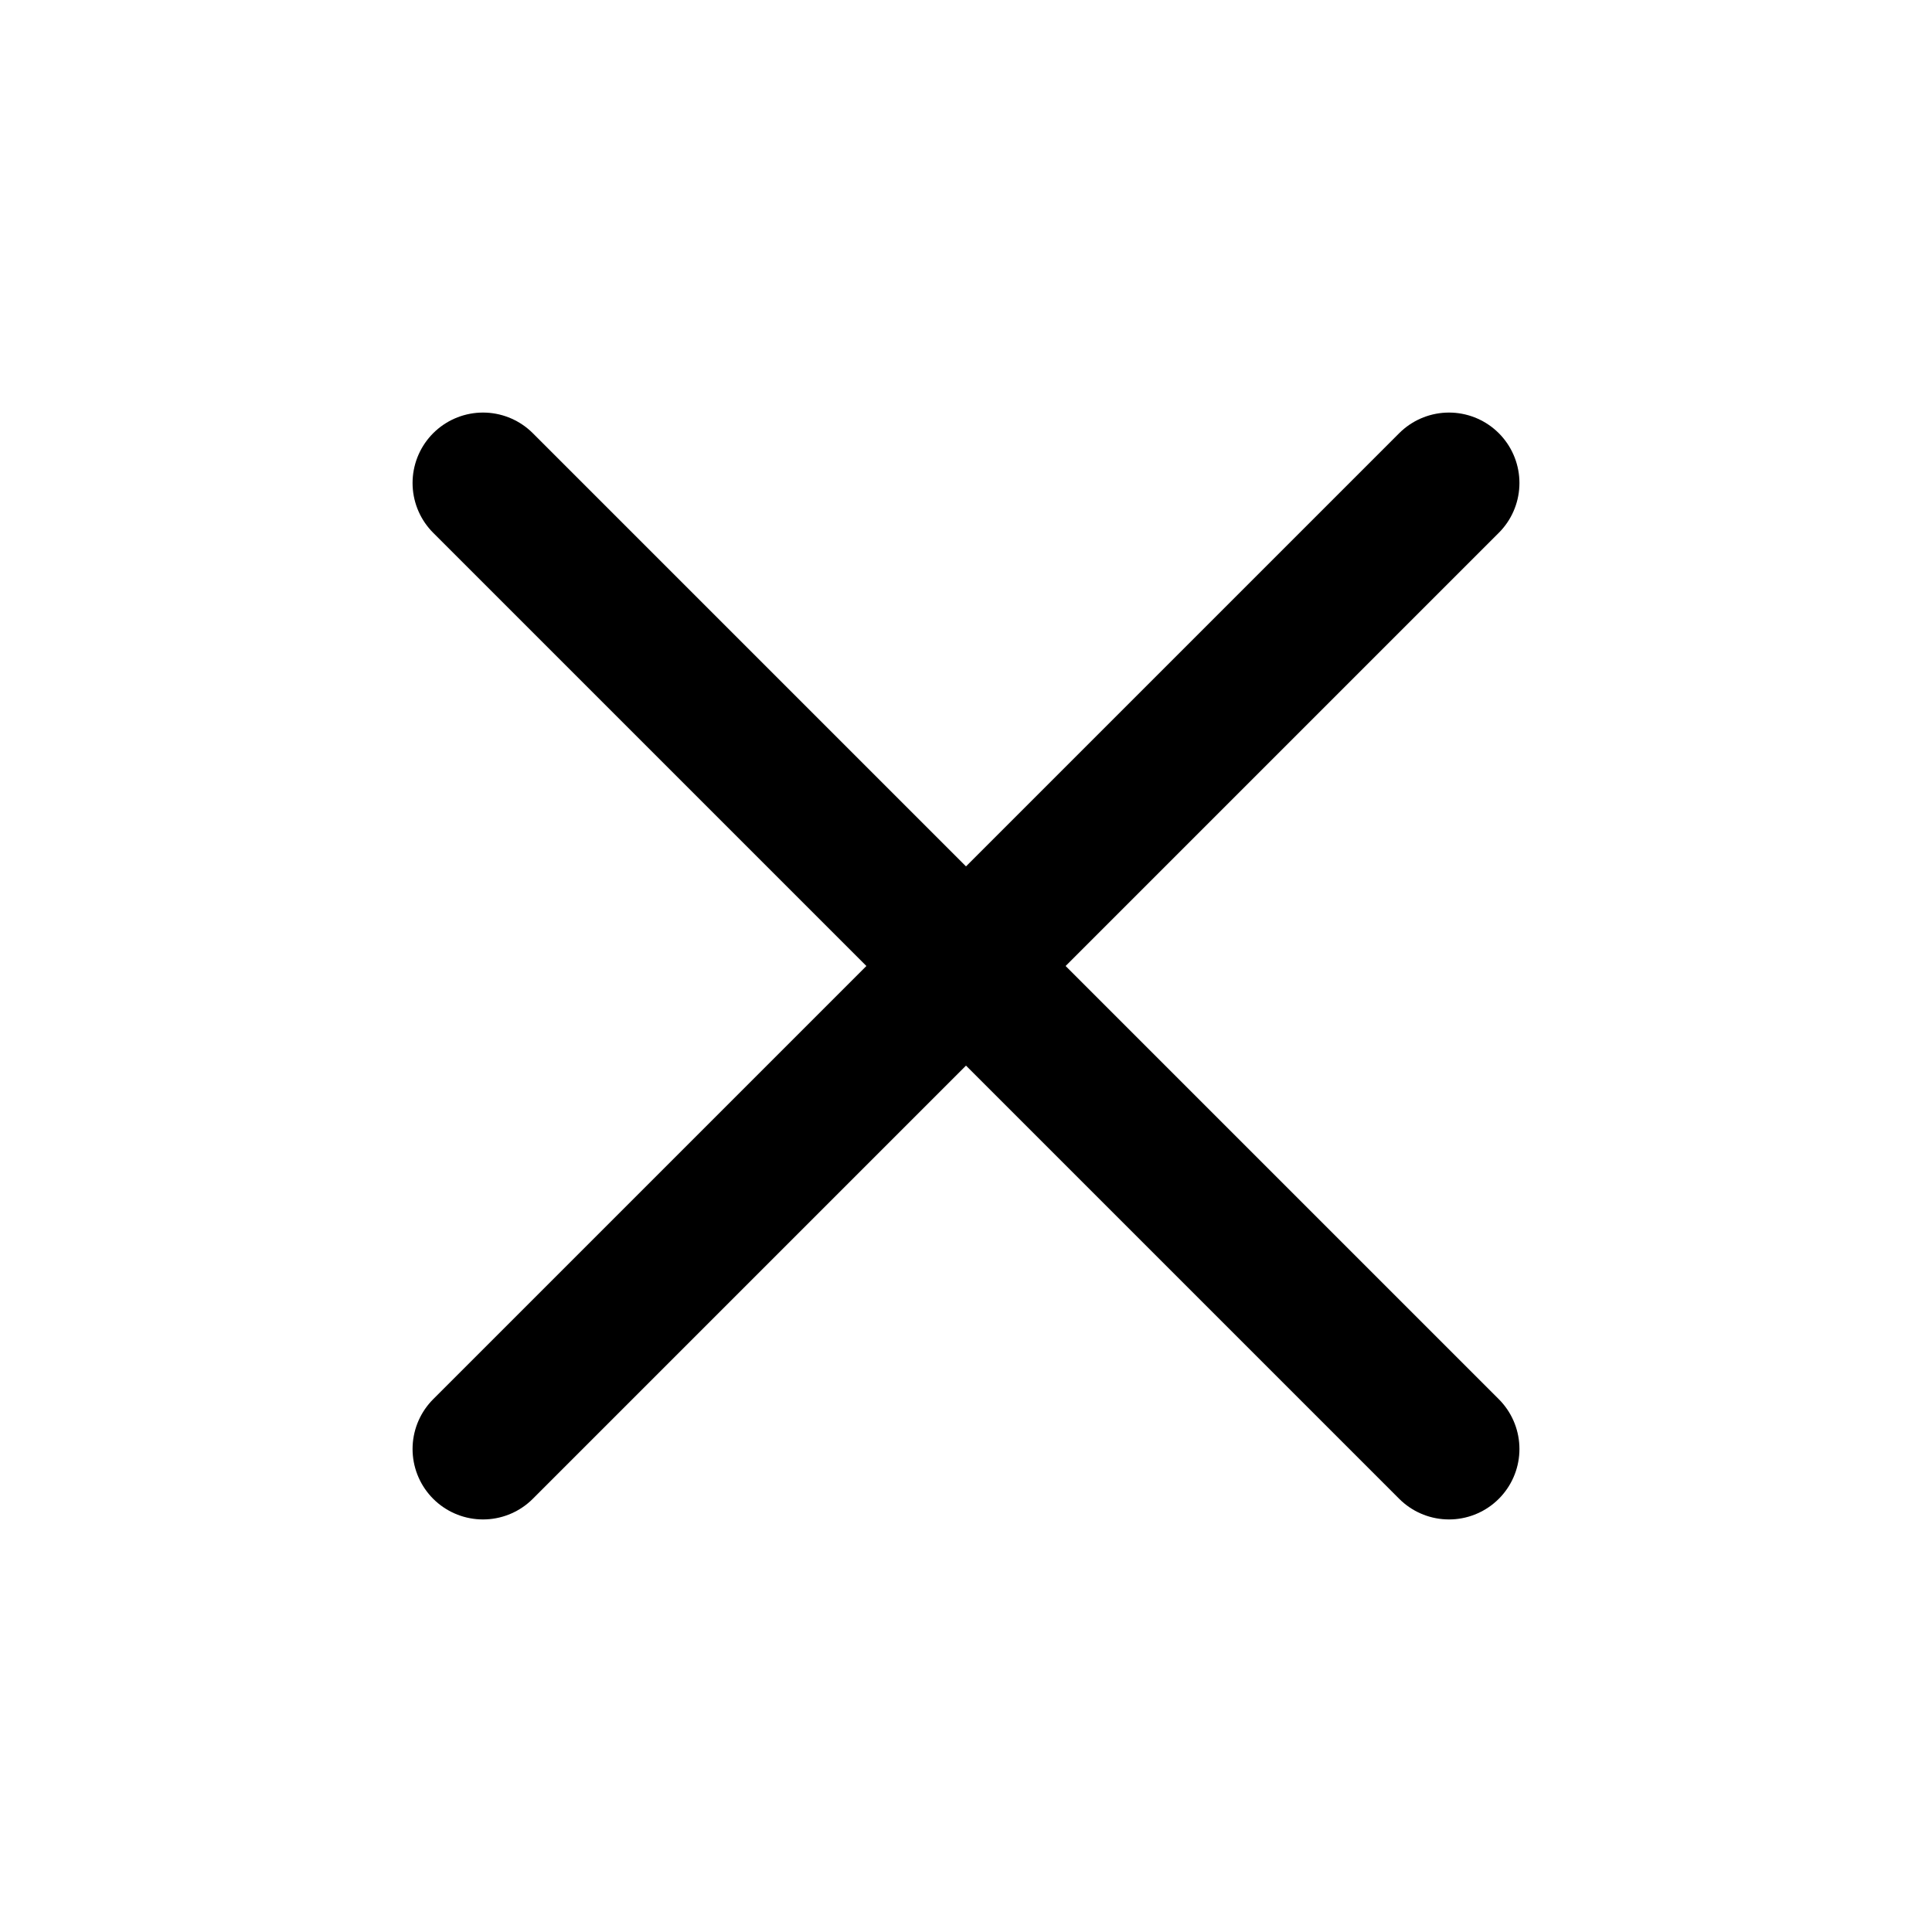
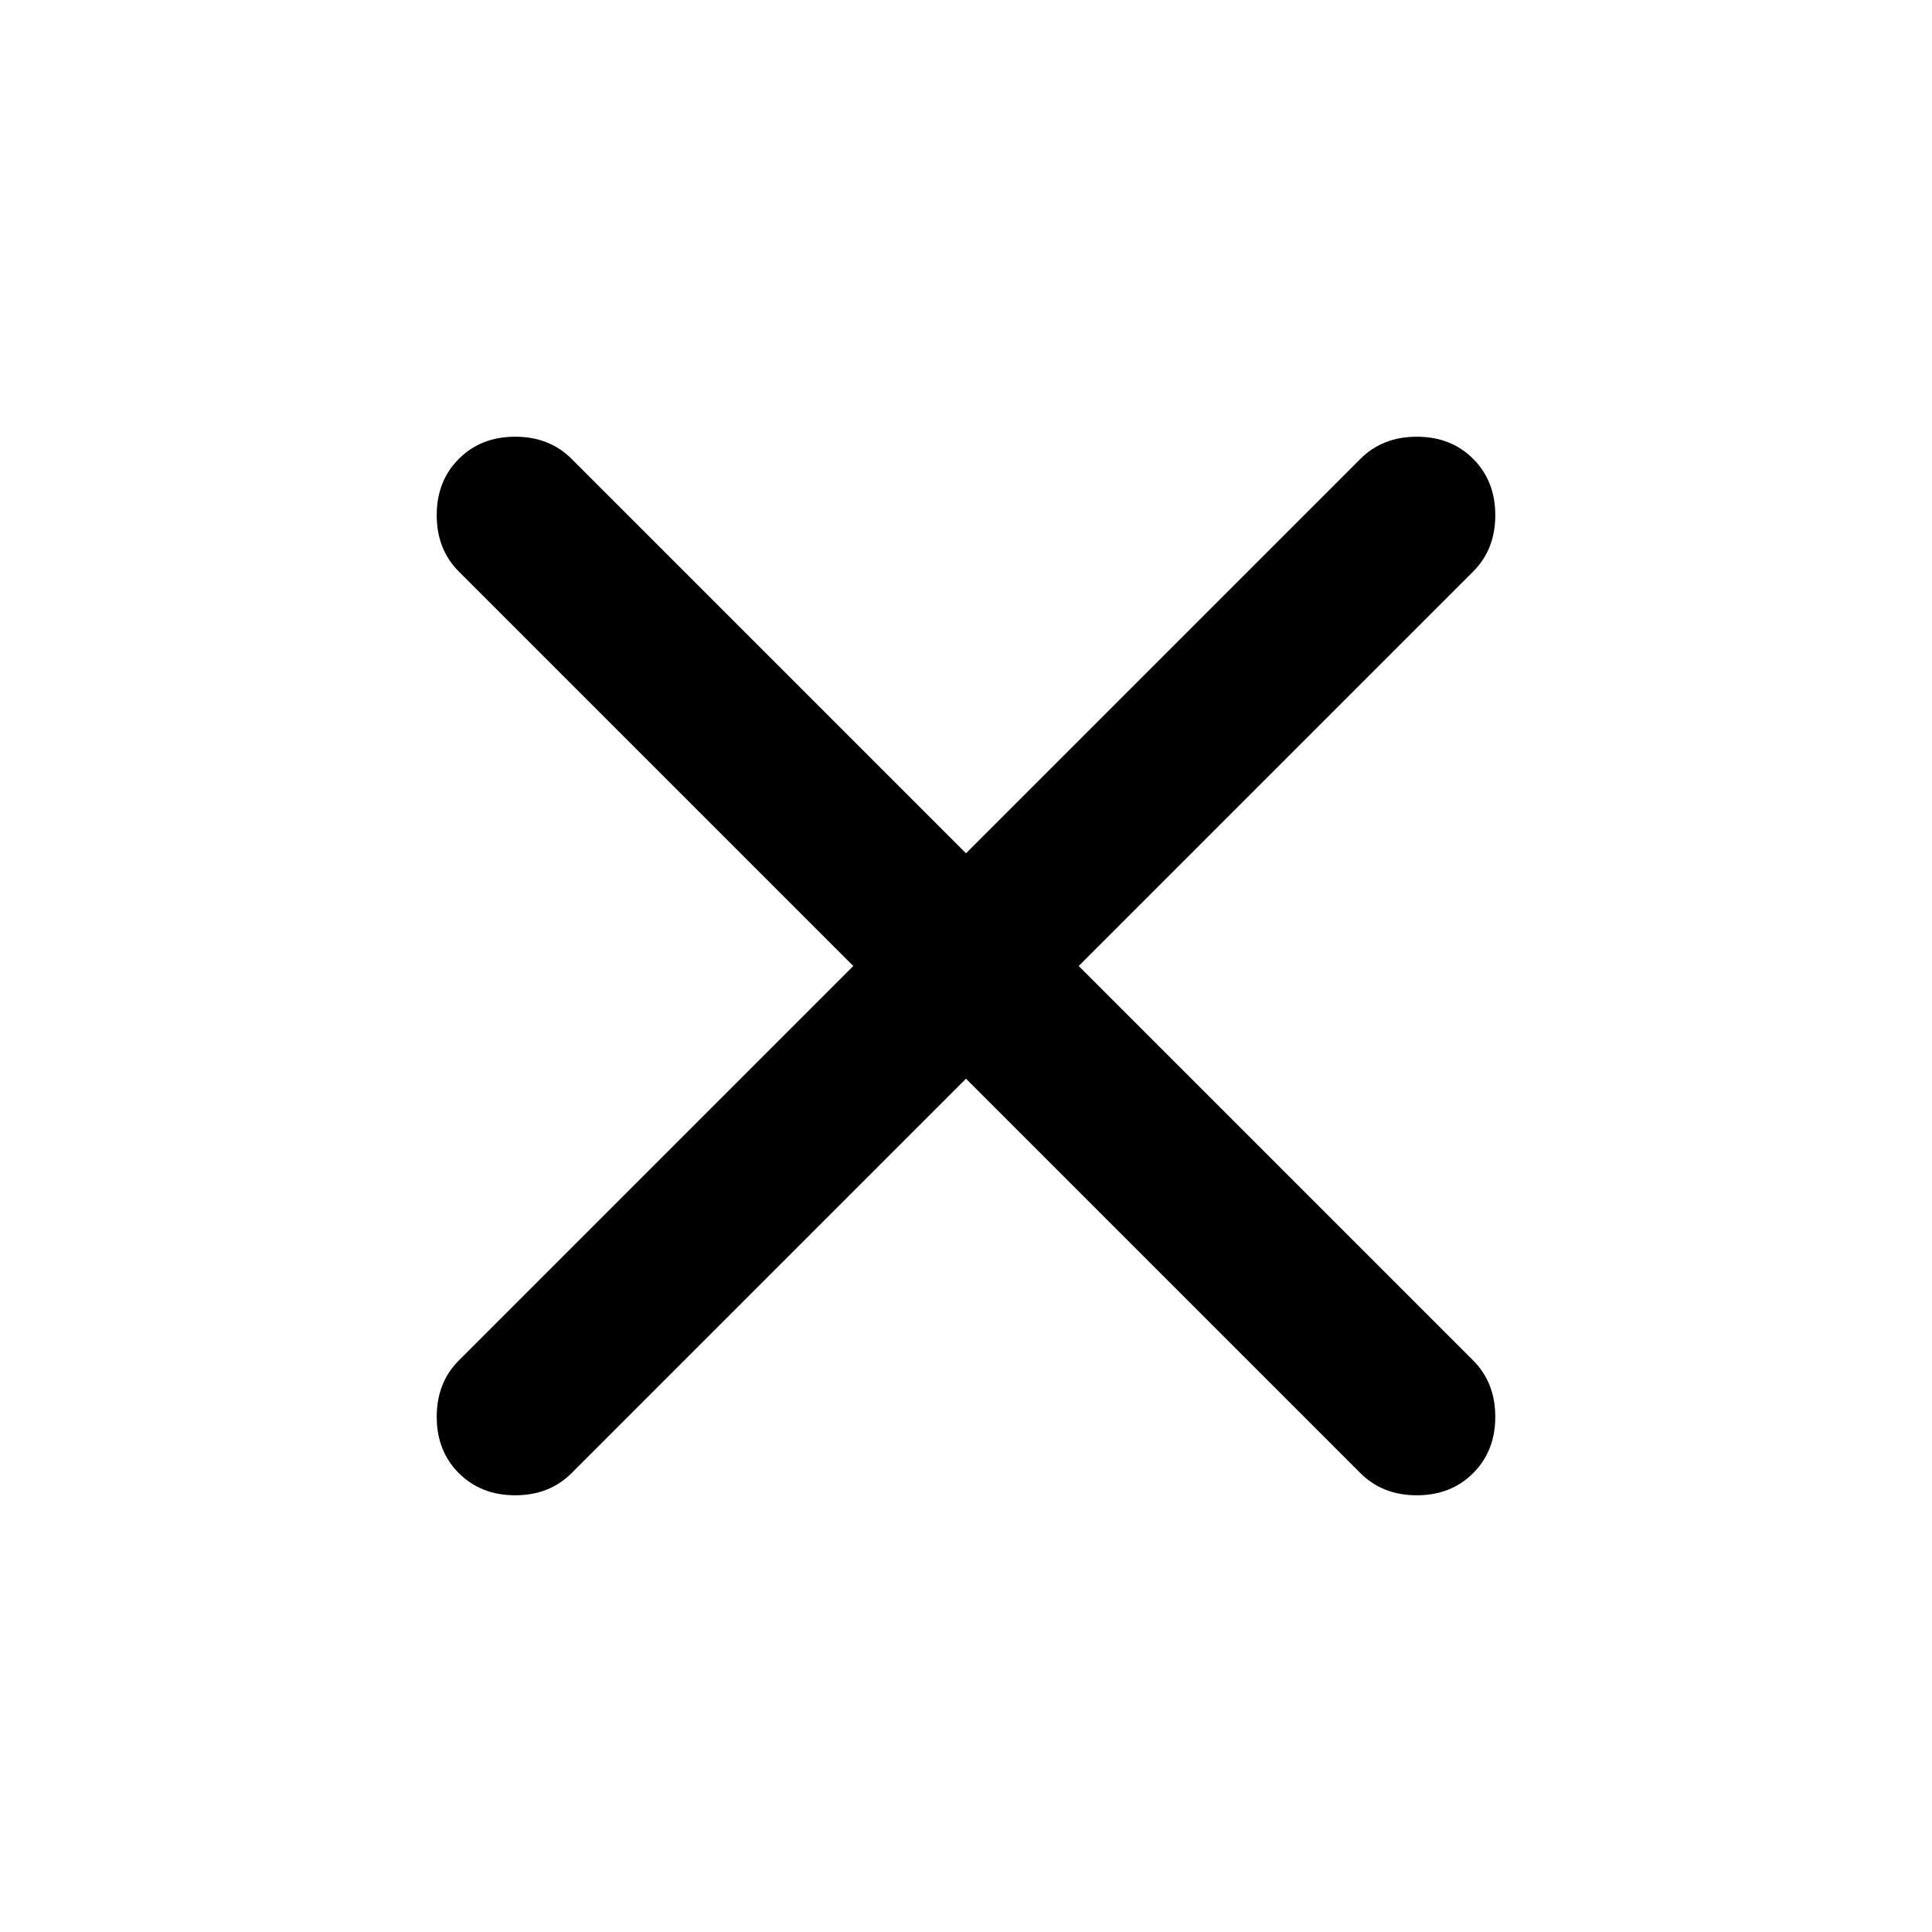
- <svg xmlns="http://www.w3.org/2000/svg" width="24" height="24" viewBox="0 0 24 24" fill="none" stroke="currentColor" stroke-width="1.75" stroke-linecap="round" stroke-linejoin="round">
-   <path d="M18 6 6 18M6 6l12 12" />
+ <svg xmlns="http://www.w3.org/2000/svg" height="24" viewBox="0 -960 960 960" width="24">
+   <path d="M480-424 284-228q-11 11-28 11t-28-11q-11-11-11-28t11-28l196-196-196-196q-11-11-11-28t11-28q11-11 28-11t28 11l196 196 196-196q11-11 28-11t28 11q11 11 11 28t-11 28L536-480l196 196q11 11 11 28t-11 28q-11 11-28 11t-28-11L480-424Z" />
</svg>
